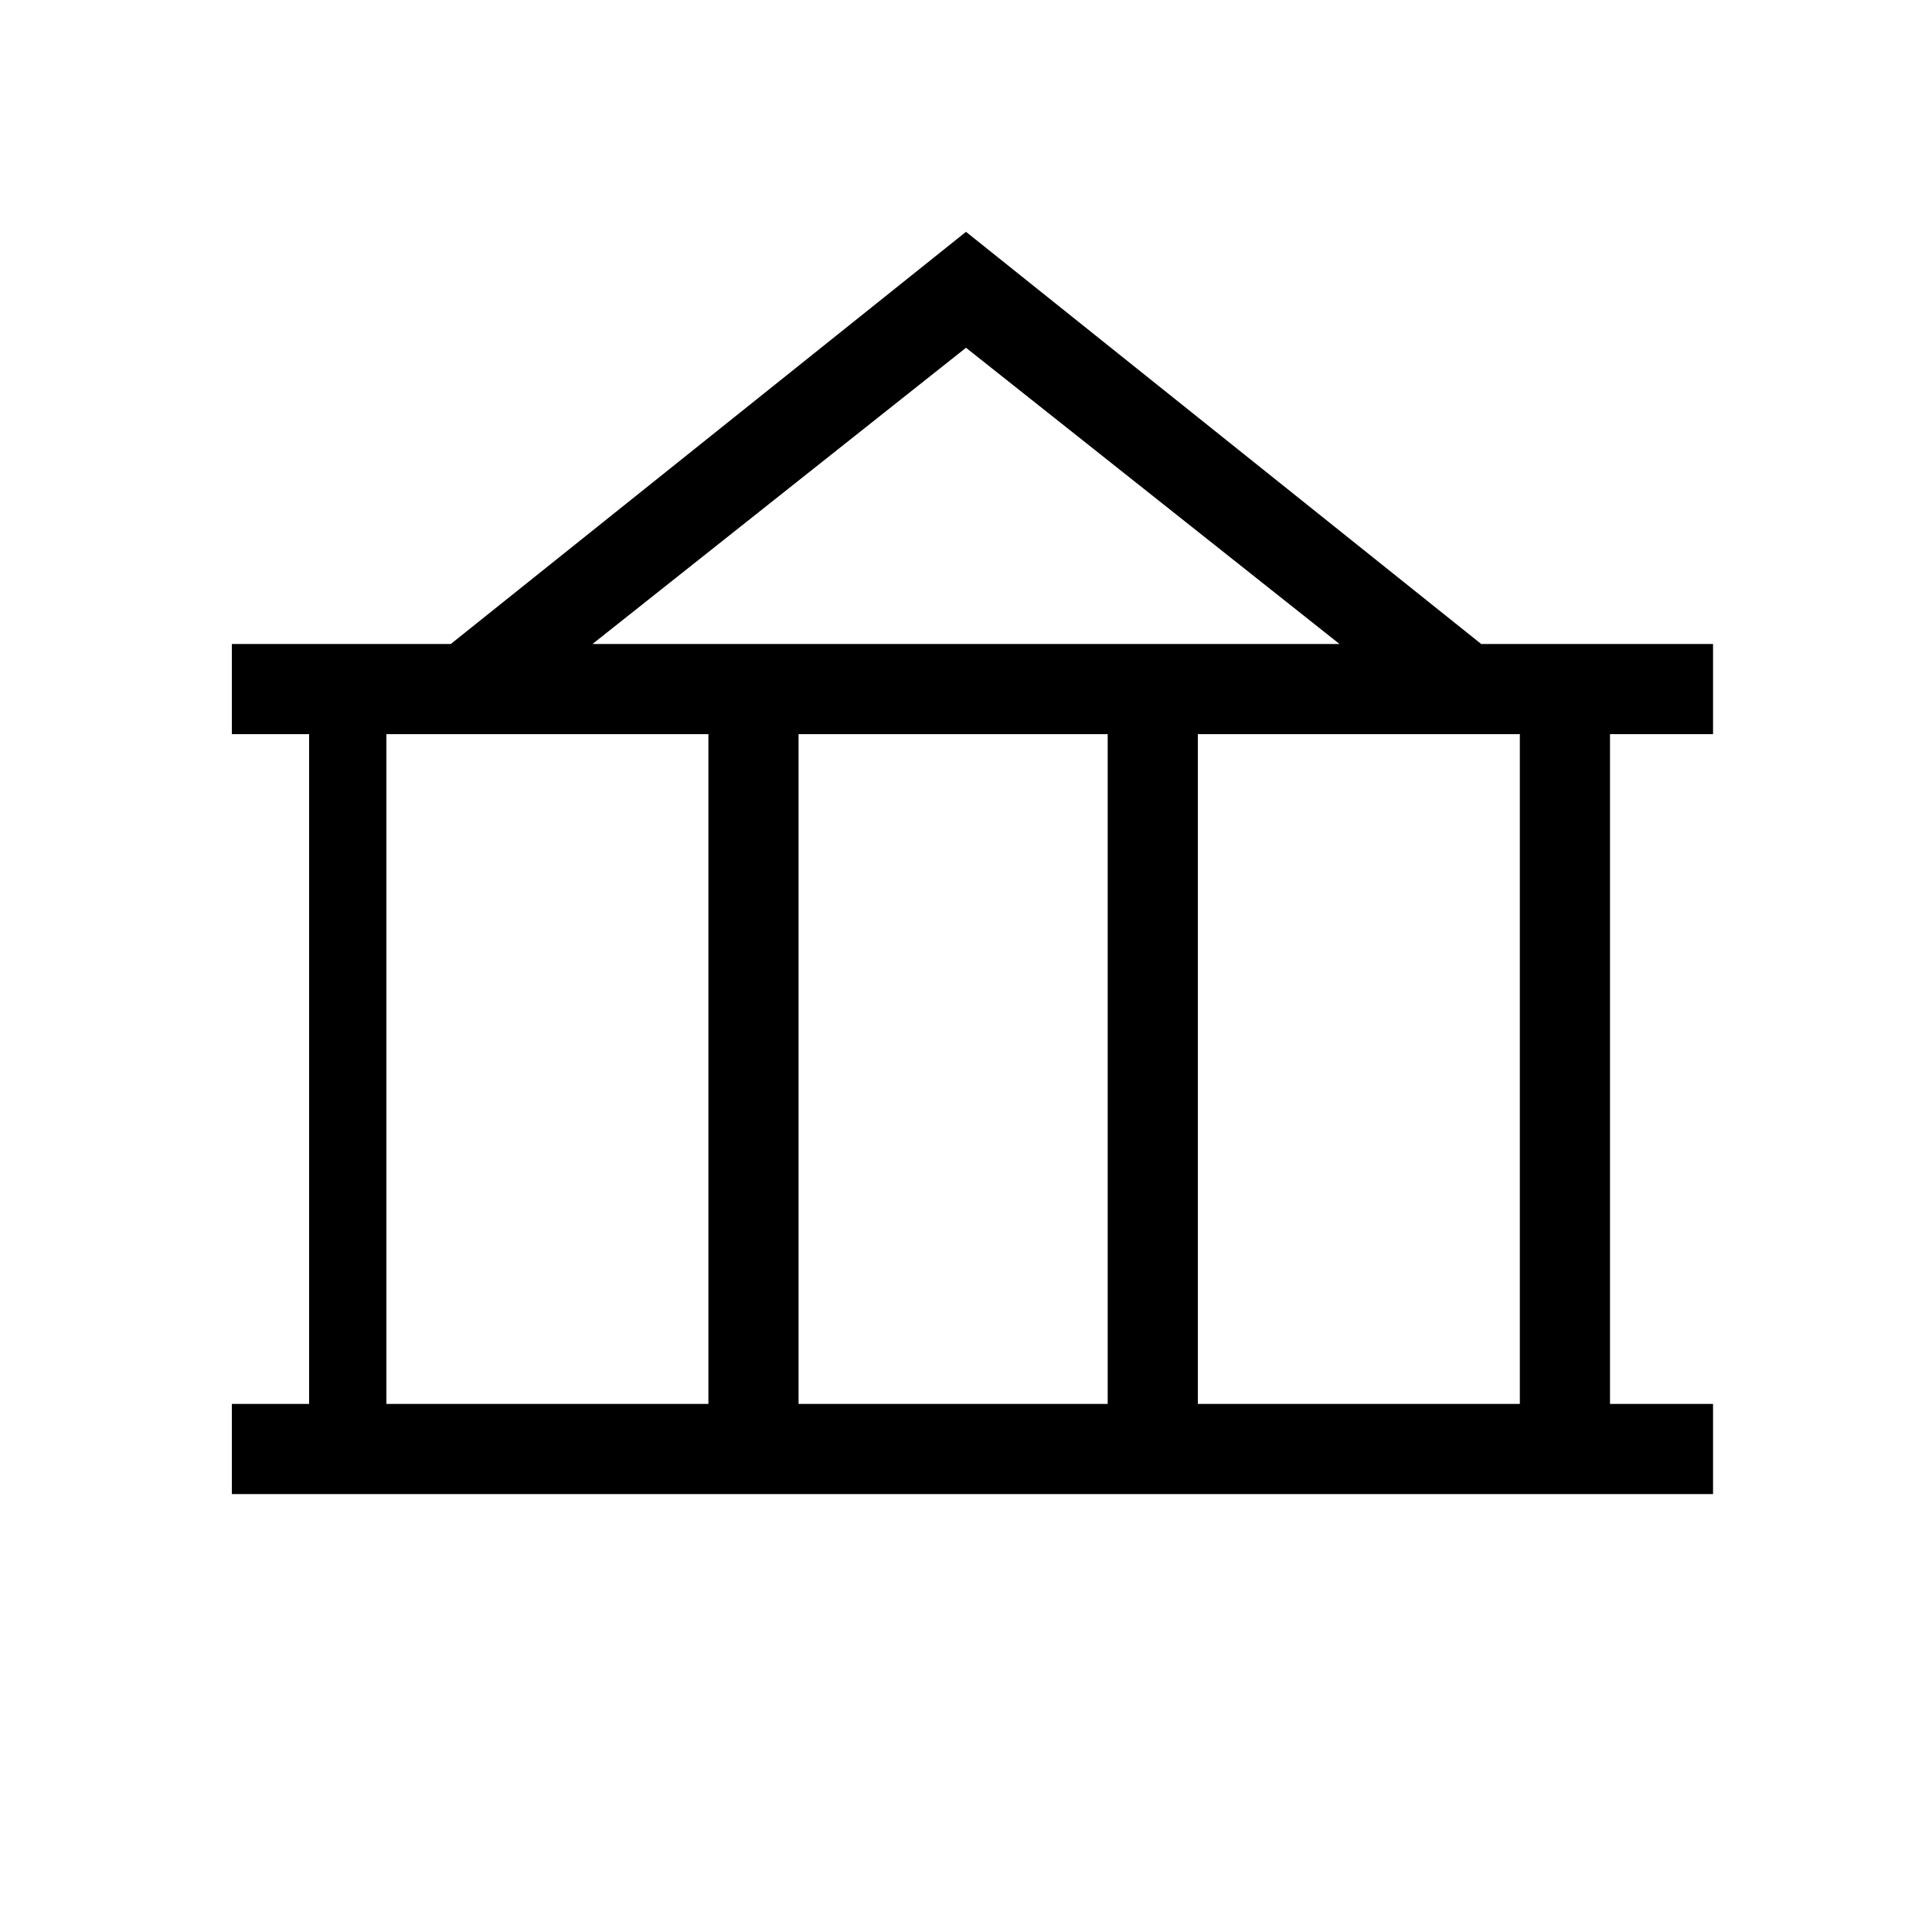
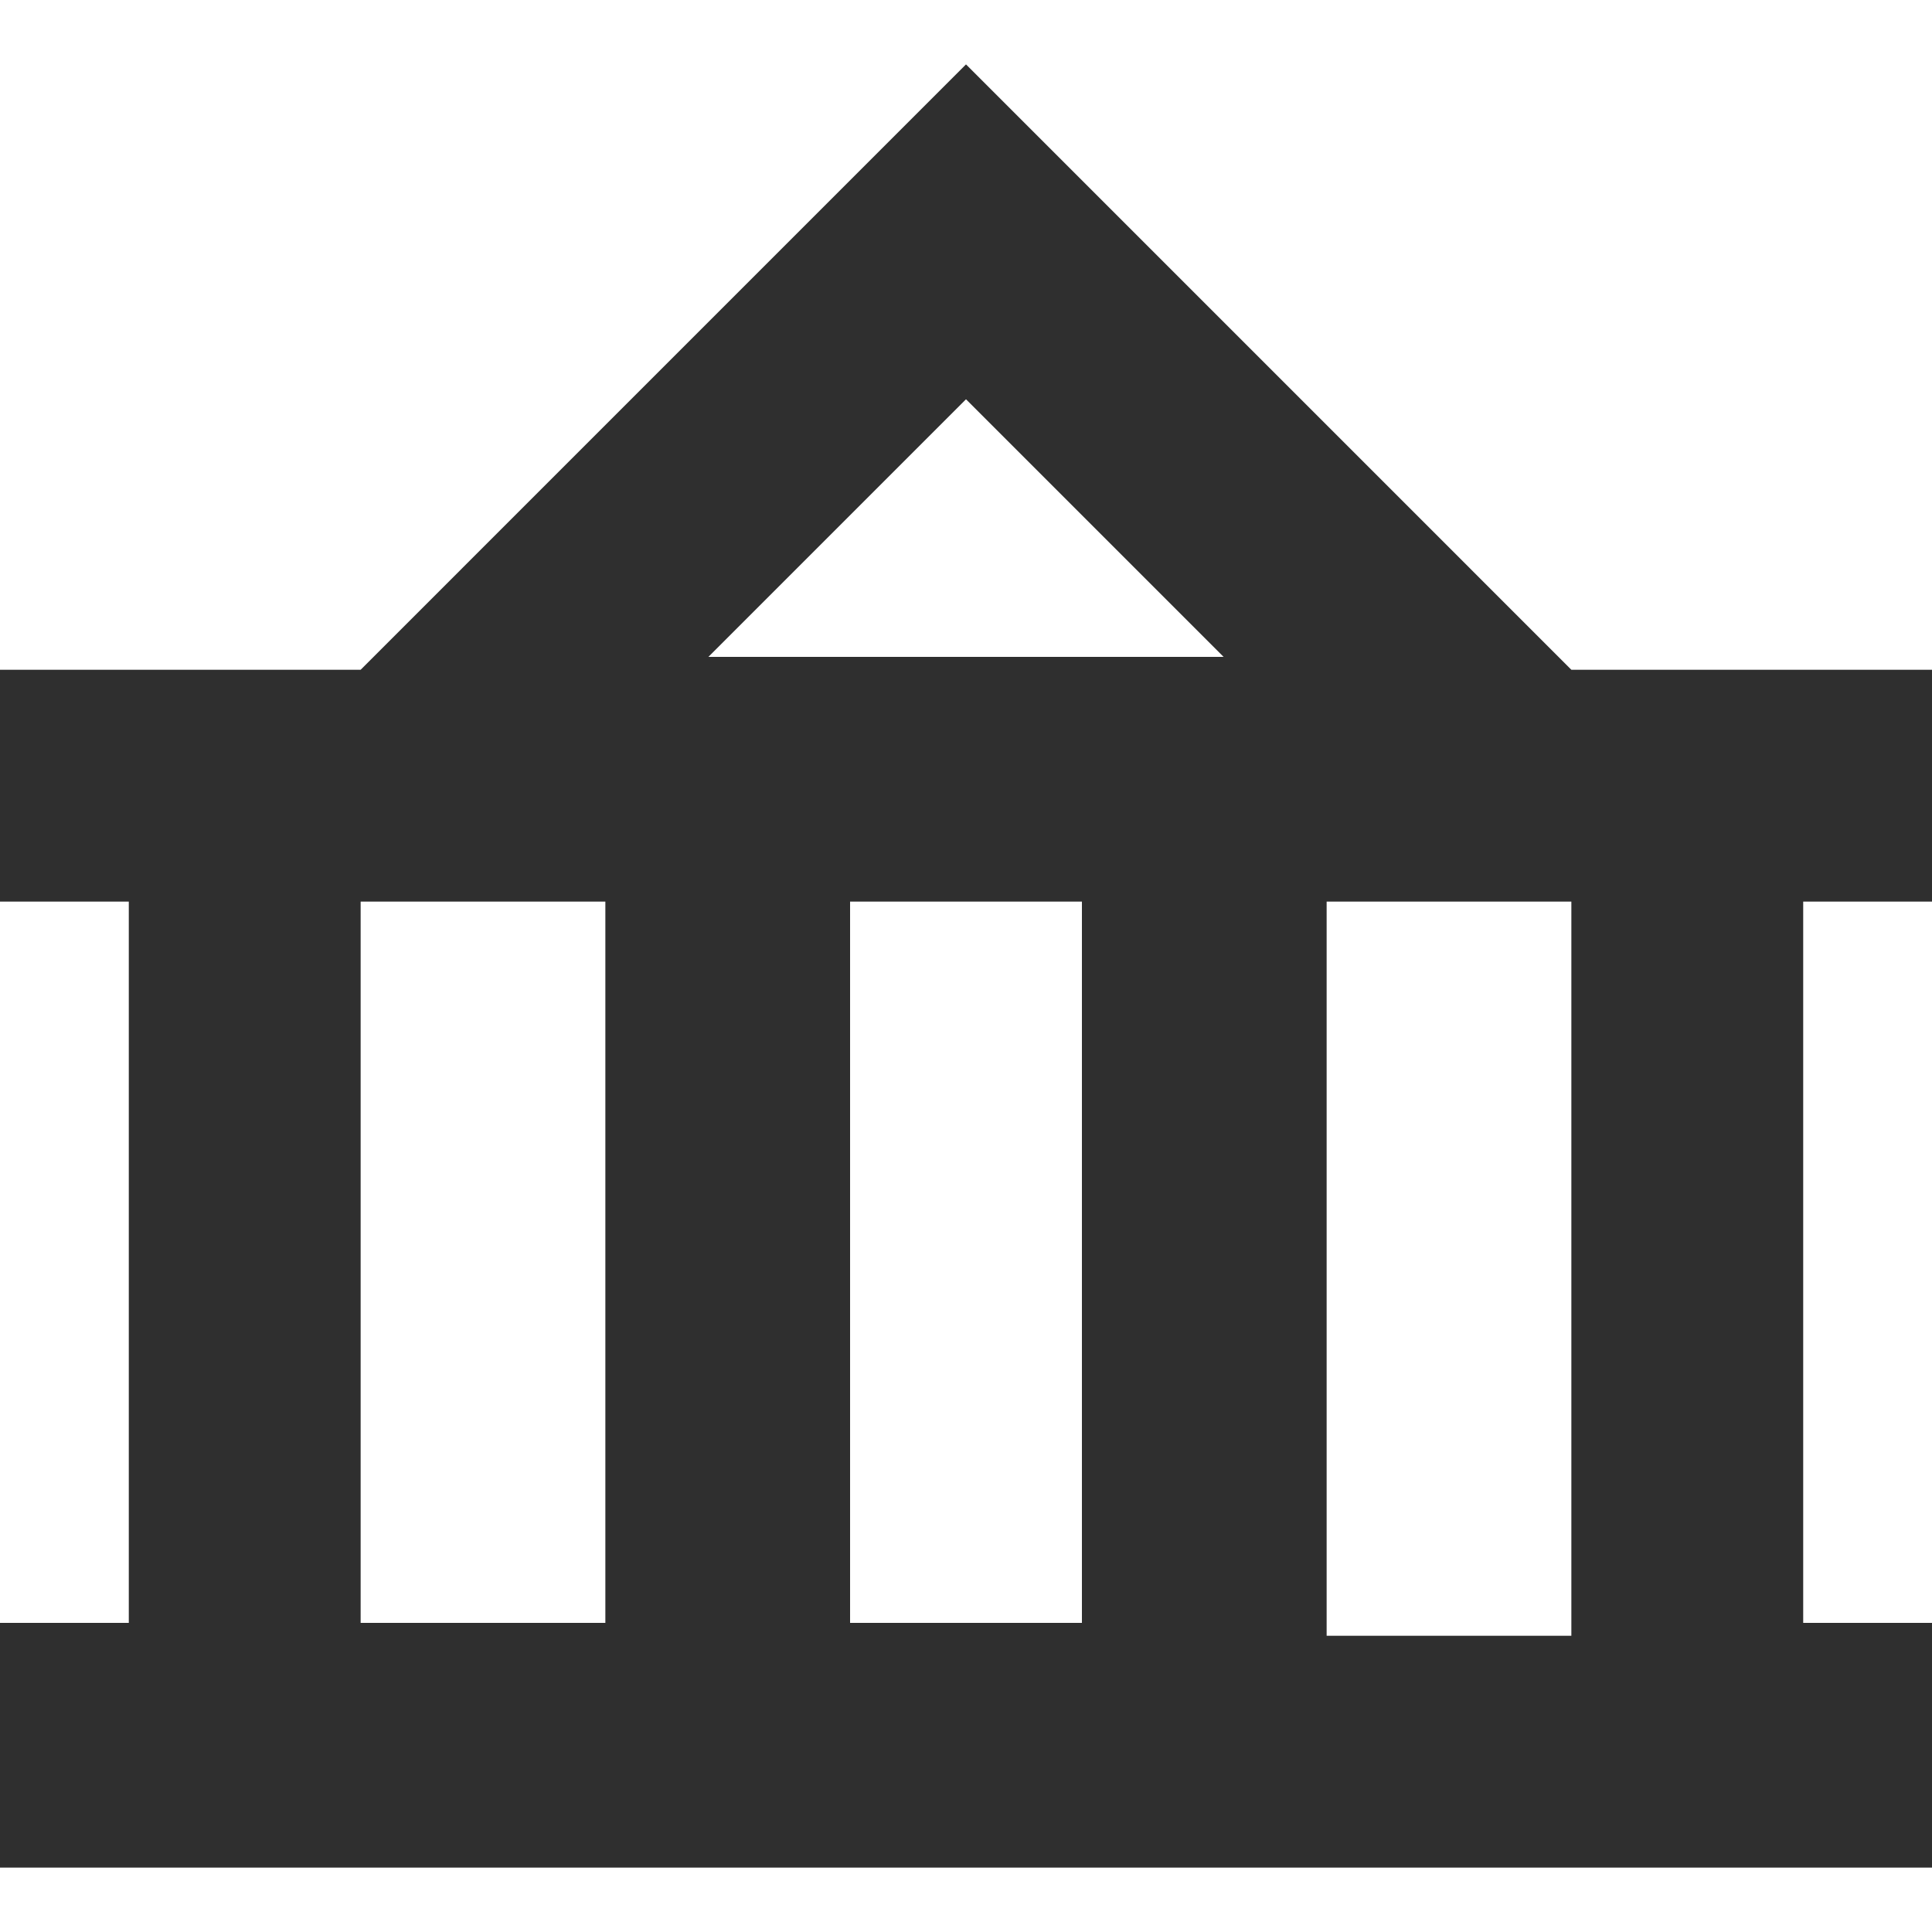
- <svg xmlns="http://www.w3.org/2000/svg" version="1.1" id="hakubutsukan" x="0px" y="0px" viewBox="0 0 15 15" enable-background="new 0 0 15 15" xml:space="preserve">
-   <path d="M13.3,5.7V5h-1.8l-4-3.2L3.5,5H1.8v0.7h0.6v5.2H1.8v0.7h11.5v-0.7h-0.8V5.7H13.3z M7.5,2.7L10.4,5H4.6L7.5,2.7z M8.6,5.7  v5.2H6.2V5.7H8.6z M3,5.7h2.5v5.2H3V5.7z M11.8,10.9H9.3V5.7h2.5V10.9z" />
+ <svg xmlns="http://www.w3.org/2000/svg" version="1.1" id="レイヤー_1" x="0px" y="0px" viewBox="0 0 15 15" enable-background="new 0 0 15 15" xml:space="preserve">
+   <path fill="#2f2f2f" d="M15,7V5.2h-2.8L7.5,0.5l0,0l0,0L2.8,5.2H0V7h1v5.6H0v1.9h15v-1.9h-1V7H15z M8.4,7v5.6H6.6V7H8.4z M7.5,3.1l2,2H5.5L7.5,3.1z   M2.8,7h1.9v5.6H2.8V7z M12.2,12.7h-1.9V7h1.9V12.7z" />
</svg>
